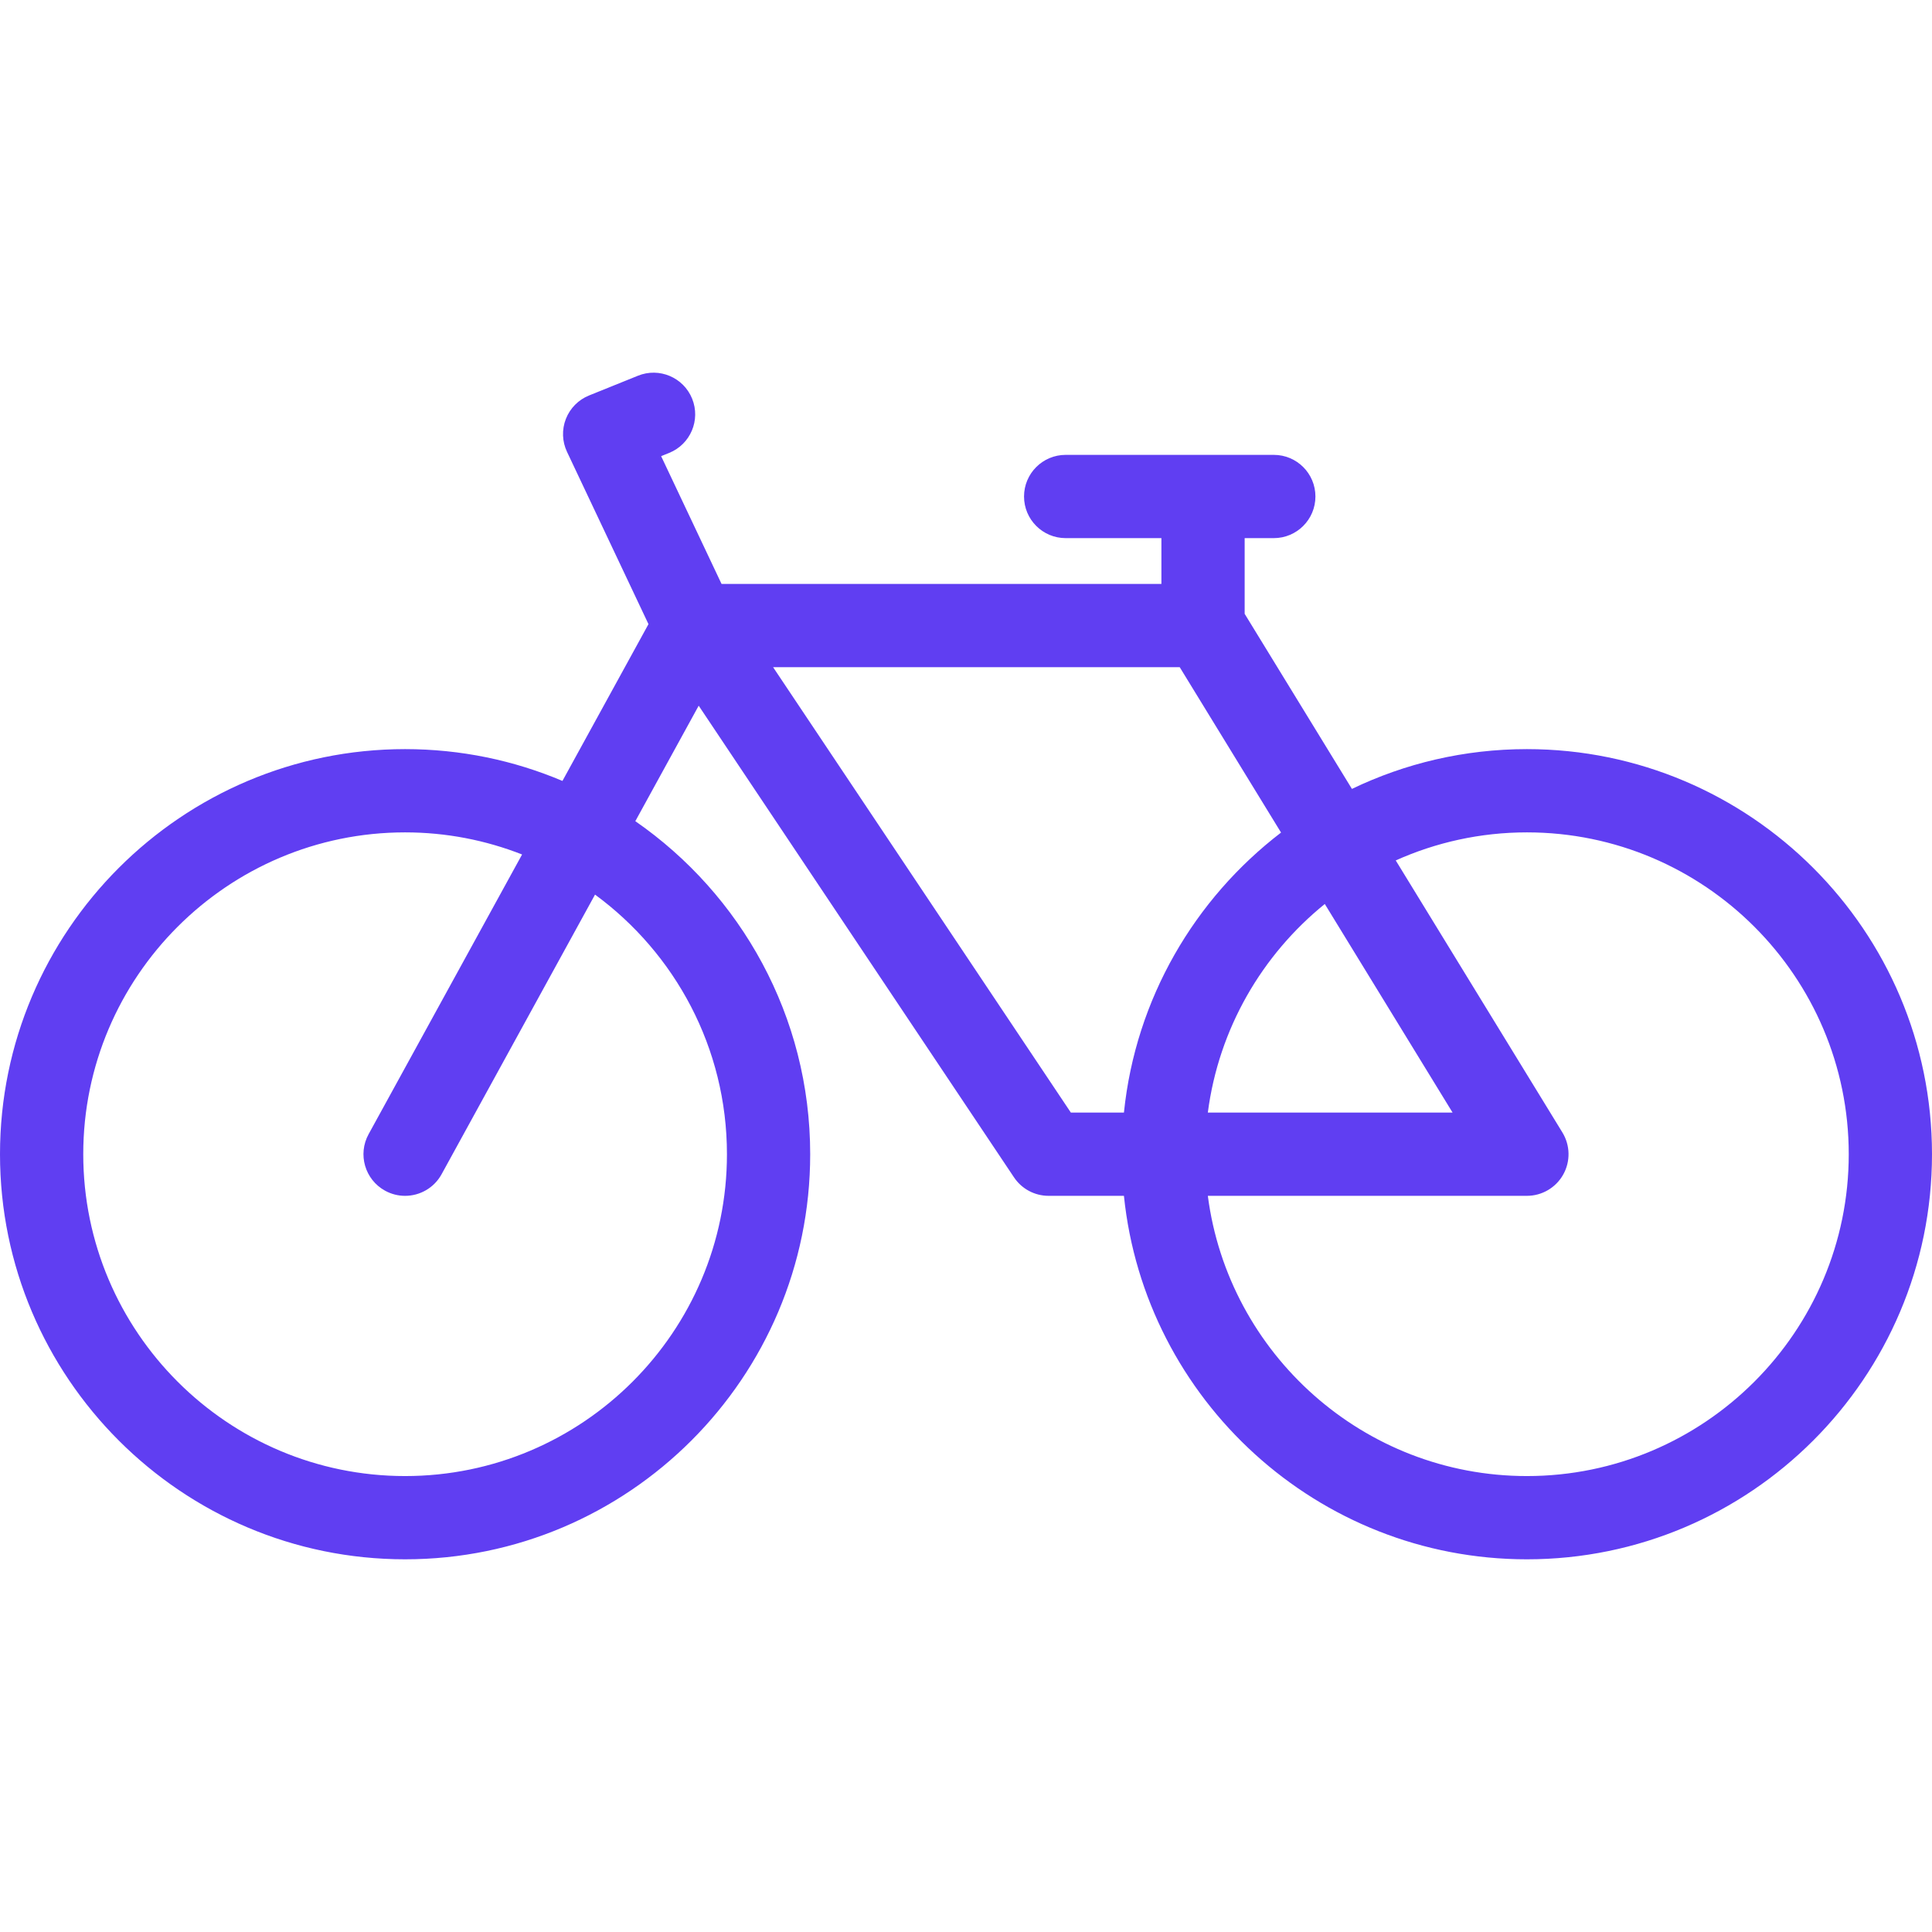
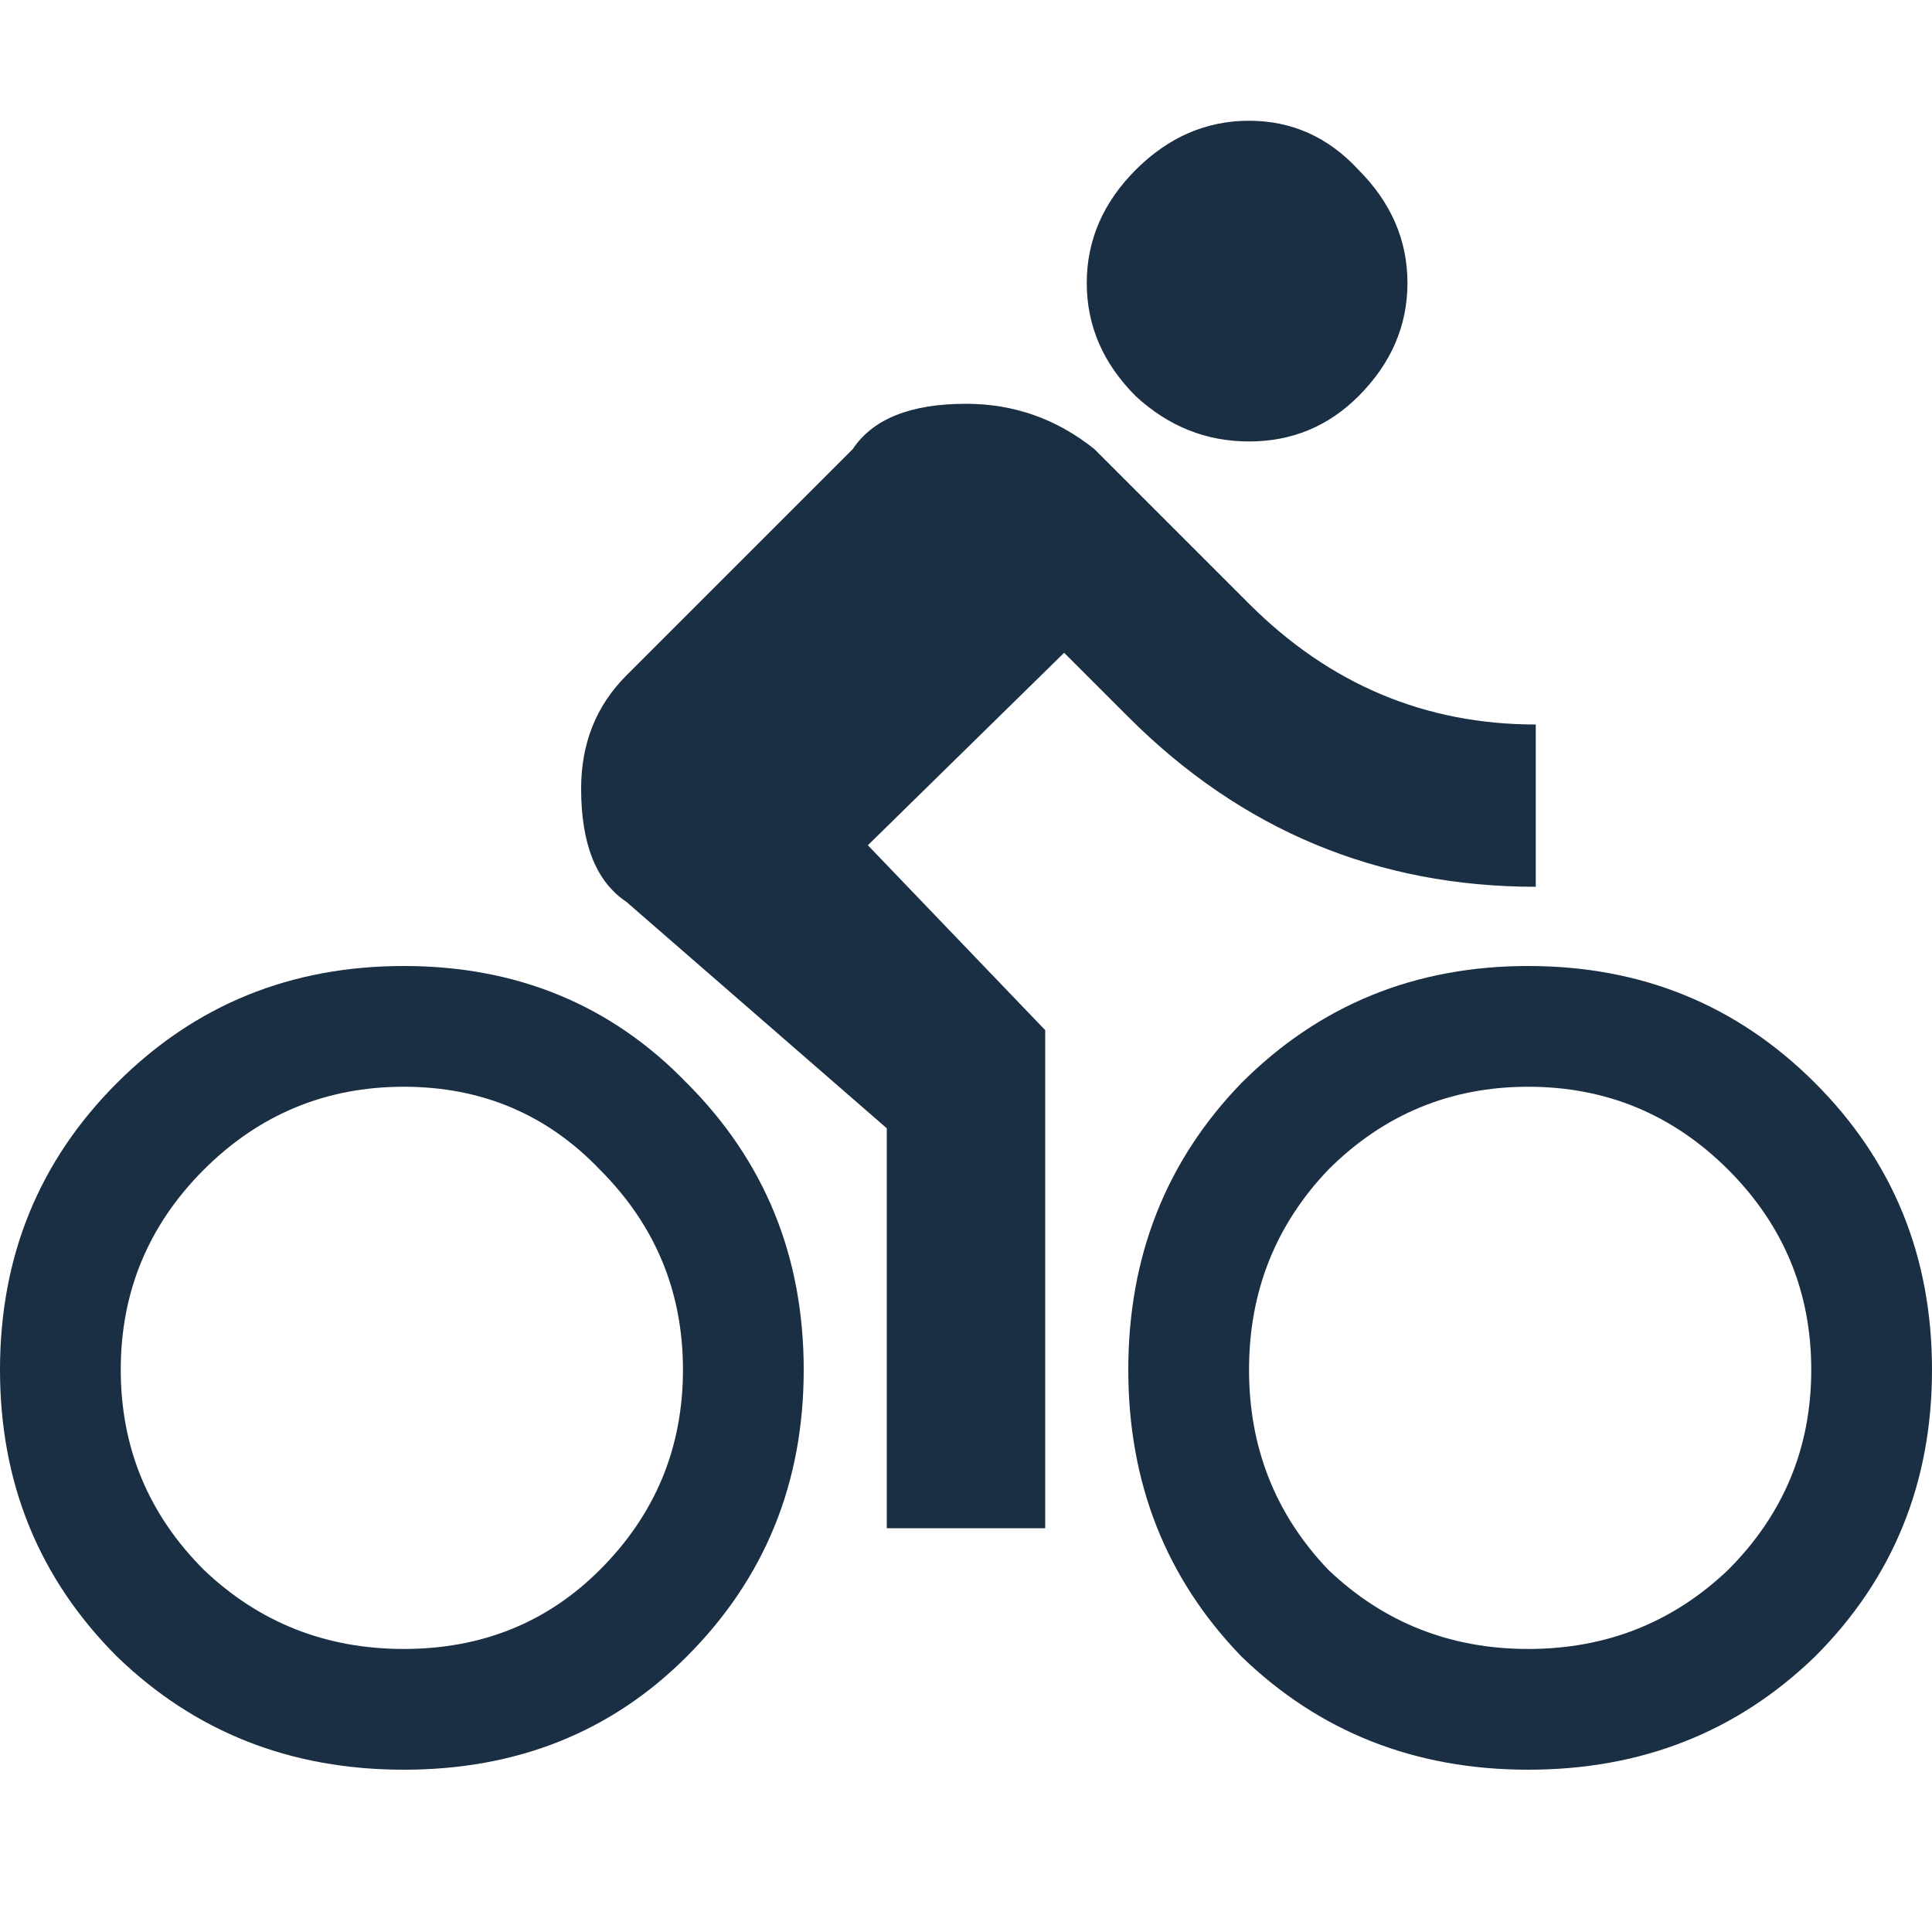
- <svg xmlns="http://www.w3.org/2000/svg" version="1.1" id="Capa_1" x="0px" y="0px" viewBox="0 0 385.223 385.223" style="enable-background:new 0 0 385.223 385.223;" xml:space="preserve">
-   <path style="stroke:#000000;stroke-width:0;stroke-linecap:round;stroke-linejoin:round;" d="M304.45,149.368  c-12.488,0-24.322,2.85-34.889,7.932l-21.388-34.911v-15.092h5.811c4.584,0,8.3-3.716,8.3-8.3s-3.716-8.3-8.3-8.3h-41.501  c-4.584,0-8.3,3.716-8.3,8.3s3.716,8.3,8.3,8.3h19.09v9.133h-87.703l-12.046-25.477l1.596-0.645  c4.251-1.716,6.306-6.553,4.59-10.803c-1.716-4.251-6.551-6.307-10.804-4.59l-9.752,3.937c-2.119,0.854-3.791,2.546-4.623,4.674  c-0.832,2.128-0.75,4.505,0.227,6.57l16.243,34.352l-17.155,31.262c-9.65-4.083-20.252-6.343-31.373-6.343  C36.234,149.368,0,185.601,0,230.138c0,44.539,36.234,80.774,80.772,80.774c44.539,0,80.773-36.235,80.773-80.774  c0-27.494-13.82-51.811-34.867-66.404l12.634-23.024l62.87,94.042c1.54,2.304,4.128,3.686,6.9,3.686h15.019  c4.169,40.654,38.612,72.475,80.349,72.475c44.538,0,80.772-36.235,80.772-80.774C385.223,185.601,348.988,149.368,304.45,149.368z   M144.946,230.138c0,35.386-28.788,64.175-64.173,64.175c-35.385,0-64.173-28.789-64.173-64.175c0-35.383,28.788-64.17,64.173-64.17  c8.228,0,16.091,1.573,23.326,4.407l-30.603,55.77c-2.206,4.019-0.735,9.064,3.283,11.27c1.267,0.695,2.636,1.025,3.986,1.025  c2.932,0,5.774-1.557,7.284-4.309l30.595-55.755C134.576,190.064,144.946,208.909,144.946,230.138z M264.152,180.247l25.479,41.591  h-48.8C243.004,205.105,251.637,190.376,264.152,180.247z M213.518,221.838l-59.371-88.809h81.078l20.203,32.977  c-17.214,13.188-28.997,33.126-31.326,55.832H213.518z M304.45,294.313c-32.571,0-59.533-24.398-63.619-55.875h63.619  c3.004,0,5.773-1.623,7.242-4.244c1.468-2.62,1.405-5.83-0.164-8.392l-33.23-54.241c7.994-3.583,16.84-5.593,26.152-5.593  c35.385,0,64.173,28.787,64.173,64.17C368.623,265.524,339.835,294.313,304.45,294.313z" />
-   <g>
- </g>
-   <g>
- </g>
-   <g>
- </g>
-   <g>
- </g>
-   <g>
- </g>
-   <g>
- </g>
-   <g>
- </g>
-   <g>
- </g>
-   <g>
- </g>
-   <g>
- </g>
-   <g>
- </g>
-   <g>
- </g>
-   <g>
- </g>
-   <g>
- </g>
-   <g>
- </g>
-   <style>
-     svg * {
-           fill :#603ef2;
-     }
-     </style>
+ <svg xmlns="http://www.w3.org/2000/svg" width="24" height="24" viewBox="0 0 24 24" fill="none">
+   <path d="M16.5 19.5C17.188 20.156 18.016 20.484 18.984 20.484C19.953 20.484 20.781 20.156 21.469 19.5C22.156 18.812 22.5 17.984 22.5 17.016C22.5 16.047 22.156 15.219 21.469 14.531C20.781 13.844 19.953 13.5 18.984 13.5C18.016 13.5 17.188 13.844 16.5 14.531C15.844 15.219 15.516 16.047 15.516 17.016C15.516 17.984 15.844 18.812 16.5 19.5ZM15.422 13.453C16.391 12.484 17.578 12 18.984 12C20.391 12 21.578 12.484 22.547 13.453C23.516 14.422 24 15.609 24 17.016C24 18.422 23.516 19.609 22.547 20.578C21.578 21.516 20.391 21.984 18.984 21.984C17.578 21.984 16.391 21.516 15.422 20.578C14.484 19.609 14.016 18.422 14.016 17.016C14.016 15.609 14.484 14.422 15.422 13.453ZM10.781 10.5L12.984 12.797V18.984H11.016V14.016L7.781 11.203C7.406 10.953 7.219 10.484 7.219 9.797C7.219 9.234 7.406 8.766 7.781 8.391L10.594 5.578C10.844 5.203 11.312 5.016 12 5.016C12.594 5.016 13.125 5.203 13.594 5.578L15.516 7.5C16.516 8.5 17.703 9 19.078 9V11.016C17.109 11.016 15.422 10.312 14.016 8.906L13.219 8.109L10.781 10.5ZM2.531 19.5C3.219 20.156 4.047 20.484 5.016 20.484C5.984 20.484 6.797 20.156 7.453 19.5C8.141 18.812 8.484 17.984 8.484 17.016C8.484 16.047 8.141 15.219 7.453 14.531C6.797 13.844 5.984 13.5 5.016 13.5C4.047 13.5 3.219 13.844 2.531 14.531C1.844 15.219 1.5 16.047 1.5 17.016C1.5 17.984 1.844 18.812 2.531 19.5ZM1.453 13.453C2.422 12.484 3.609 12 5.016 12C6.422 12 7.594 12.484 8.531 13.453C9.5 14.422 9.984 15.609 9.984 17.016C9.984 18.422 9.5 19.609 8.531 20.578C7.594 21.516 6.422 21.984 5.016 21.984C3.609 21.984 2.422 21.516 1.453 20.578C0.484 19.609 0 18.422 0 17.016C0 15.609 0.484 14.422 1.453 13.453ZM16.875 4.922C16.5 5.297 16.047 5.484 15.516 5.484C14.984 5.484 14.516 5.297 14.109 4.922C13.703 4.516 13.5 4.047 13.5 3.516C13.5 2.984 13.703 2.516 14.109 2.109C14.516 1.703 14.984 1.5 15.516 1.5C16.047 1.5 16.5 1.703 16.875 2.109C17.281 2.516 17.484 2.984 17.484 3.516C17.484 4.047 17.281 4.516 16.875 4.922Z" fill="#1A2F43" />
</svg>
